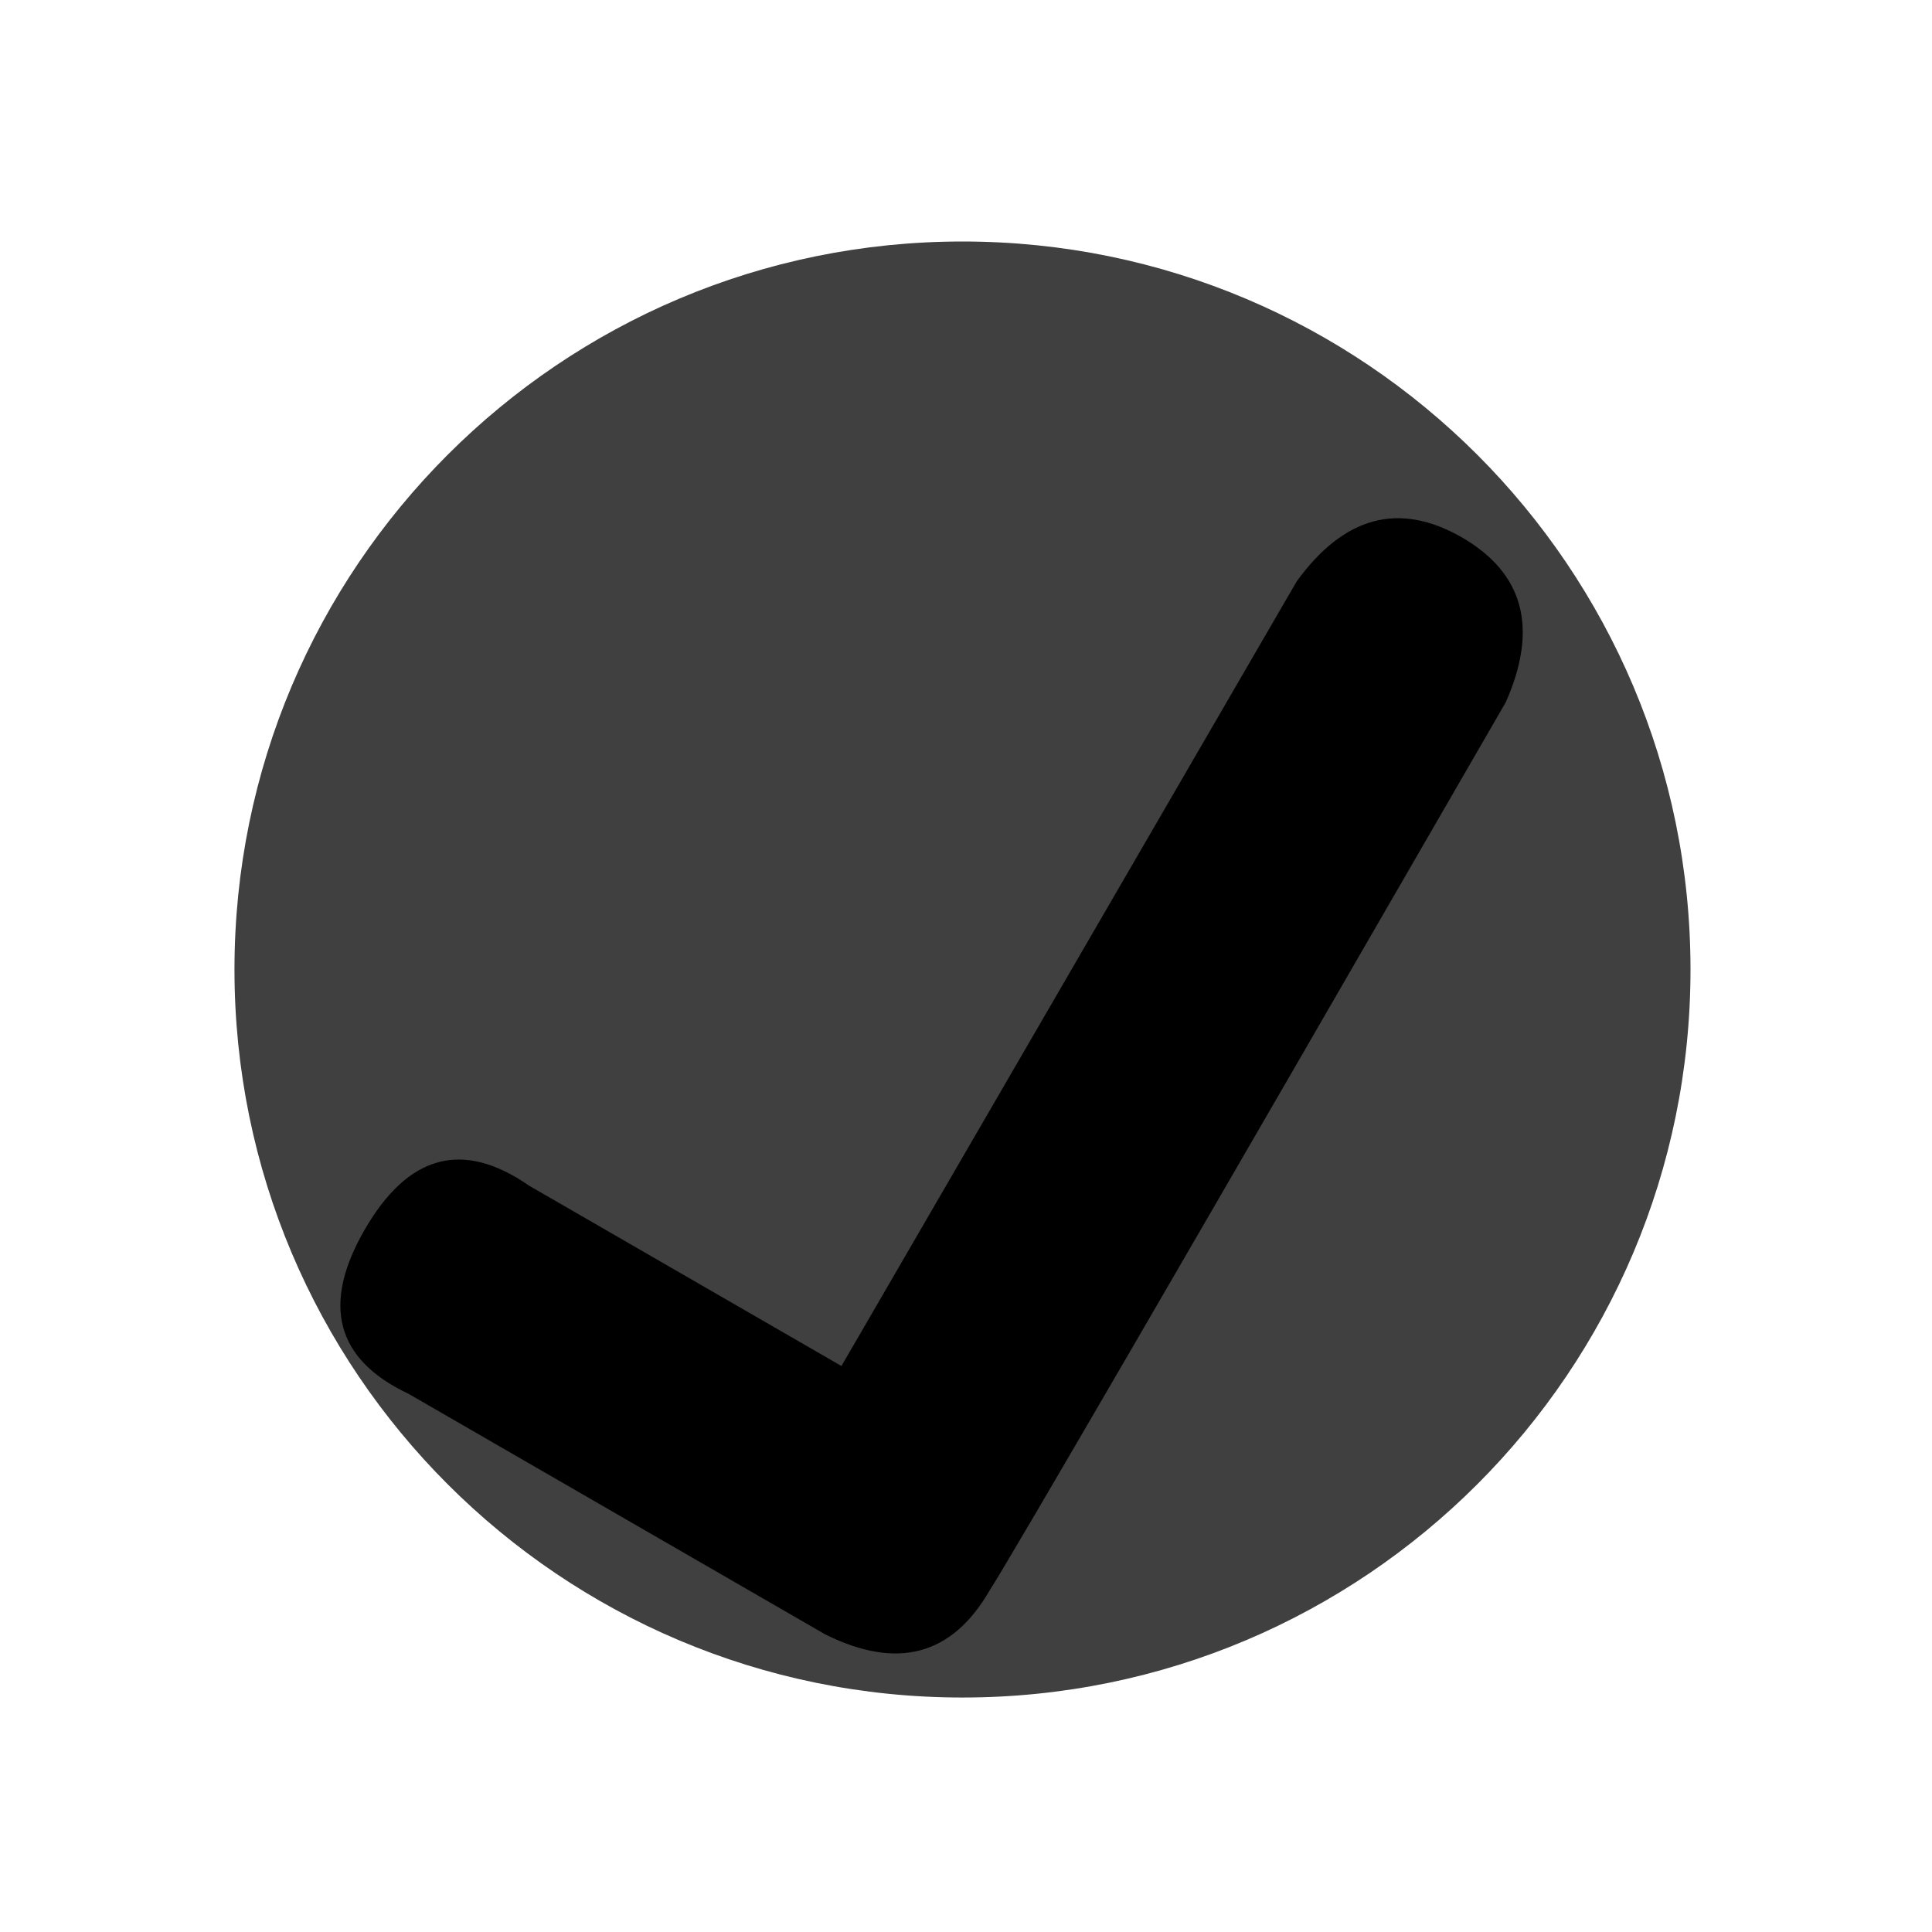
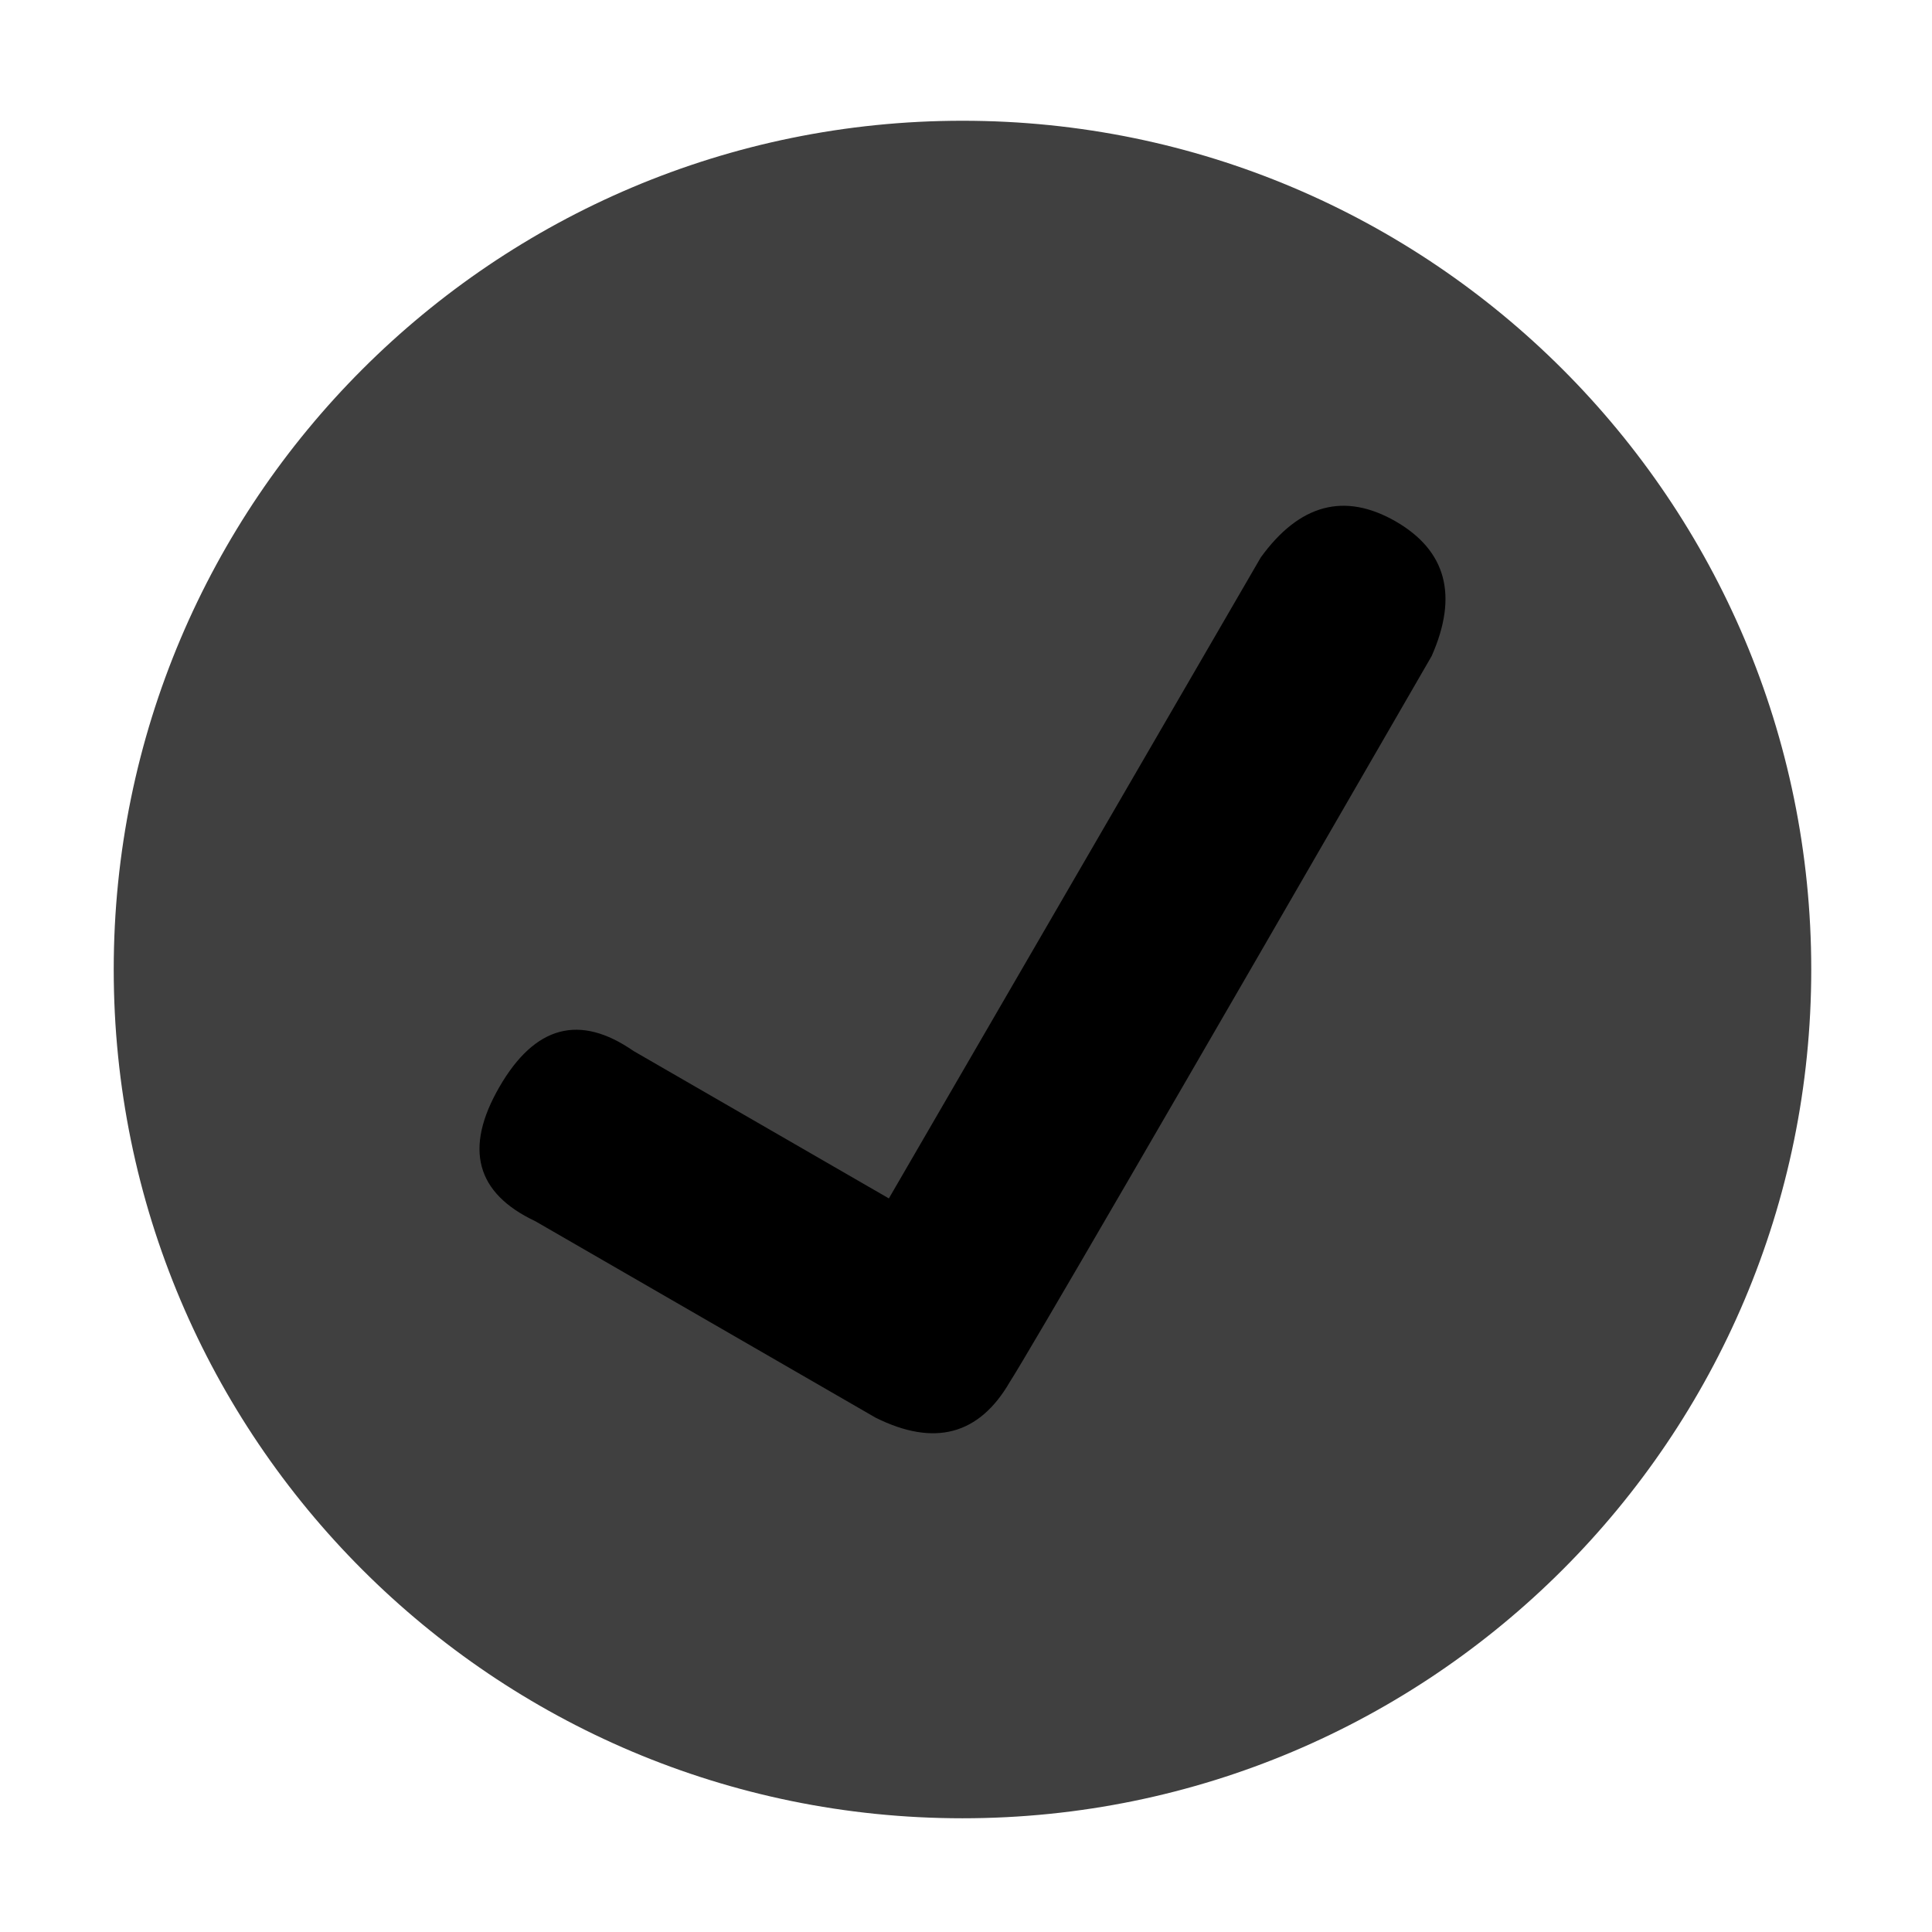
<svg xmlns="http://www.w3.org/2000/svg" style="isolation:isolate" viewBox="0 0 512 512" width="512pt" height="512pt">
  <defs>
-     <clipPath id="_clipPath_Ex1dIQ68uISW81UfyZ9hH9yw9ltA275D">
+     <clipPath id="_clipPath_AdMAdv787HEuKpGMPtBqB7v6QlCX864c">
      <rect width="512" height="512" />
    </clipPath>
  </defs>
-   <g clip-path="url(#_clipPath_Ex1dIQ68uISW81UfyZ9hH9yw9ltA275D)">
-     <circle vector-effect="non-scaling-stroke" cx="255.069" cy="256.931" r="192.931" fill="rgb(64,64,64)" />
-     <path d=" M 140.189 314.199 Q 113.915 295.963 96.652 325.865 Q 79.388 355.767 108.318 369.403 L 218.724 433.147 Q 247.322 447.357 262.262 421.481 Q 270.575 408.621 399.058 186.082 Q 412.072 156.644 387.345 142.369 Q 362.444 128.14 343.633 154.082 L 222.994 362.007 L 140.189 314.199 Z " fill="rgb(0,0,0)" />
+   <g clip-path="url(#_clipPath_AdMAdv787HEuKpGMPtBqB7v6QlCX864c)">
+     <circle vector-effect="non-scaling-stroke" cx="255.069" cy="256.931" r="224.931" fill="rgb(64,64,64)" />
+     <path d=" M 167.909 278.535 Q 146.444 263.636 132.34 288.066 Q 118.235 312.495 141.871 323.636 L 232.071 375.714 Q 255.436 387.323 267.641 366.183 Q 274.433 355.676 379.402 173.864 Q 390.035 149.814 369.833 138.151 Q 349.489 126.526 334.121 147.721 L 235.56 317.593 L 167.909 278.535 L 167.909 278.535 Z " fill="rgb(0,0,0)" />
  </g>
</svg>
